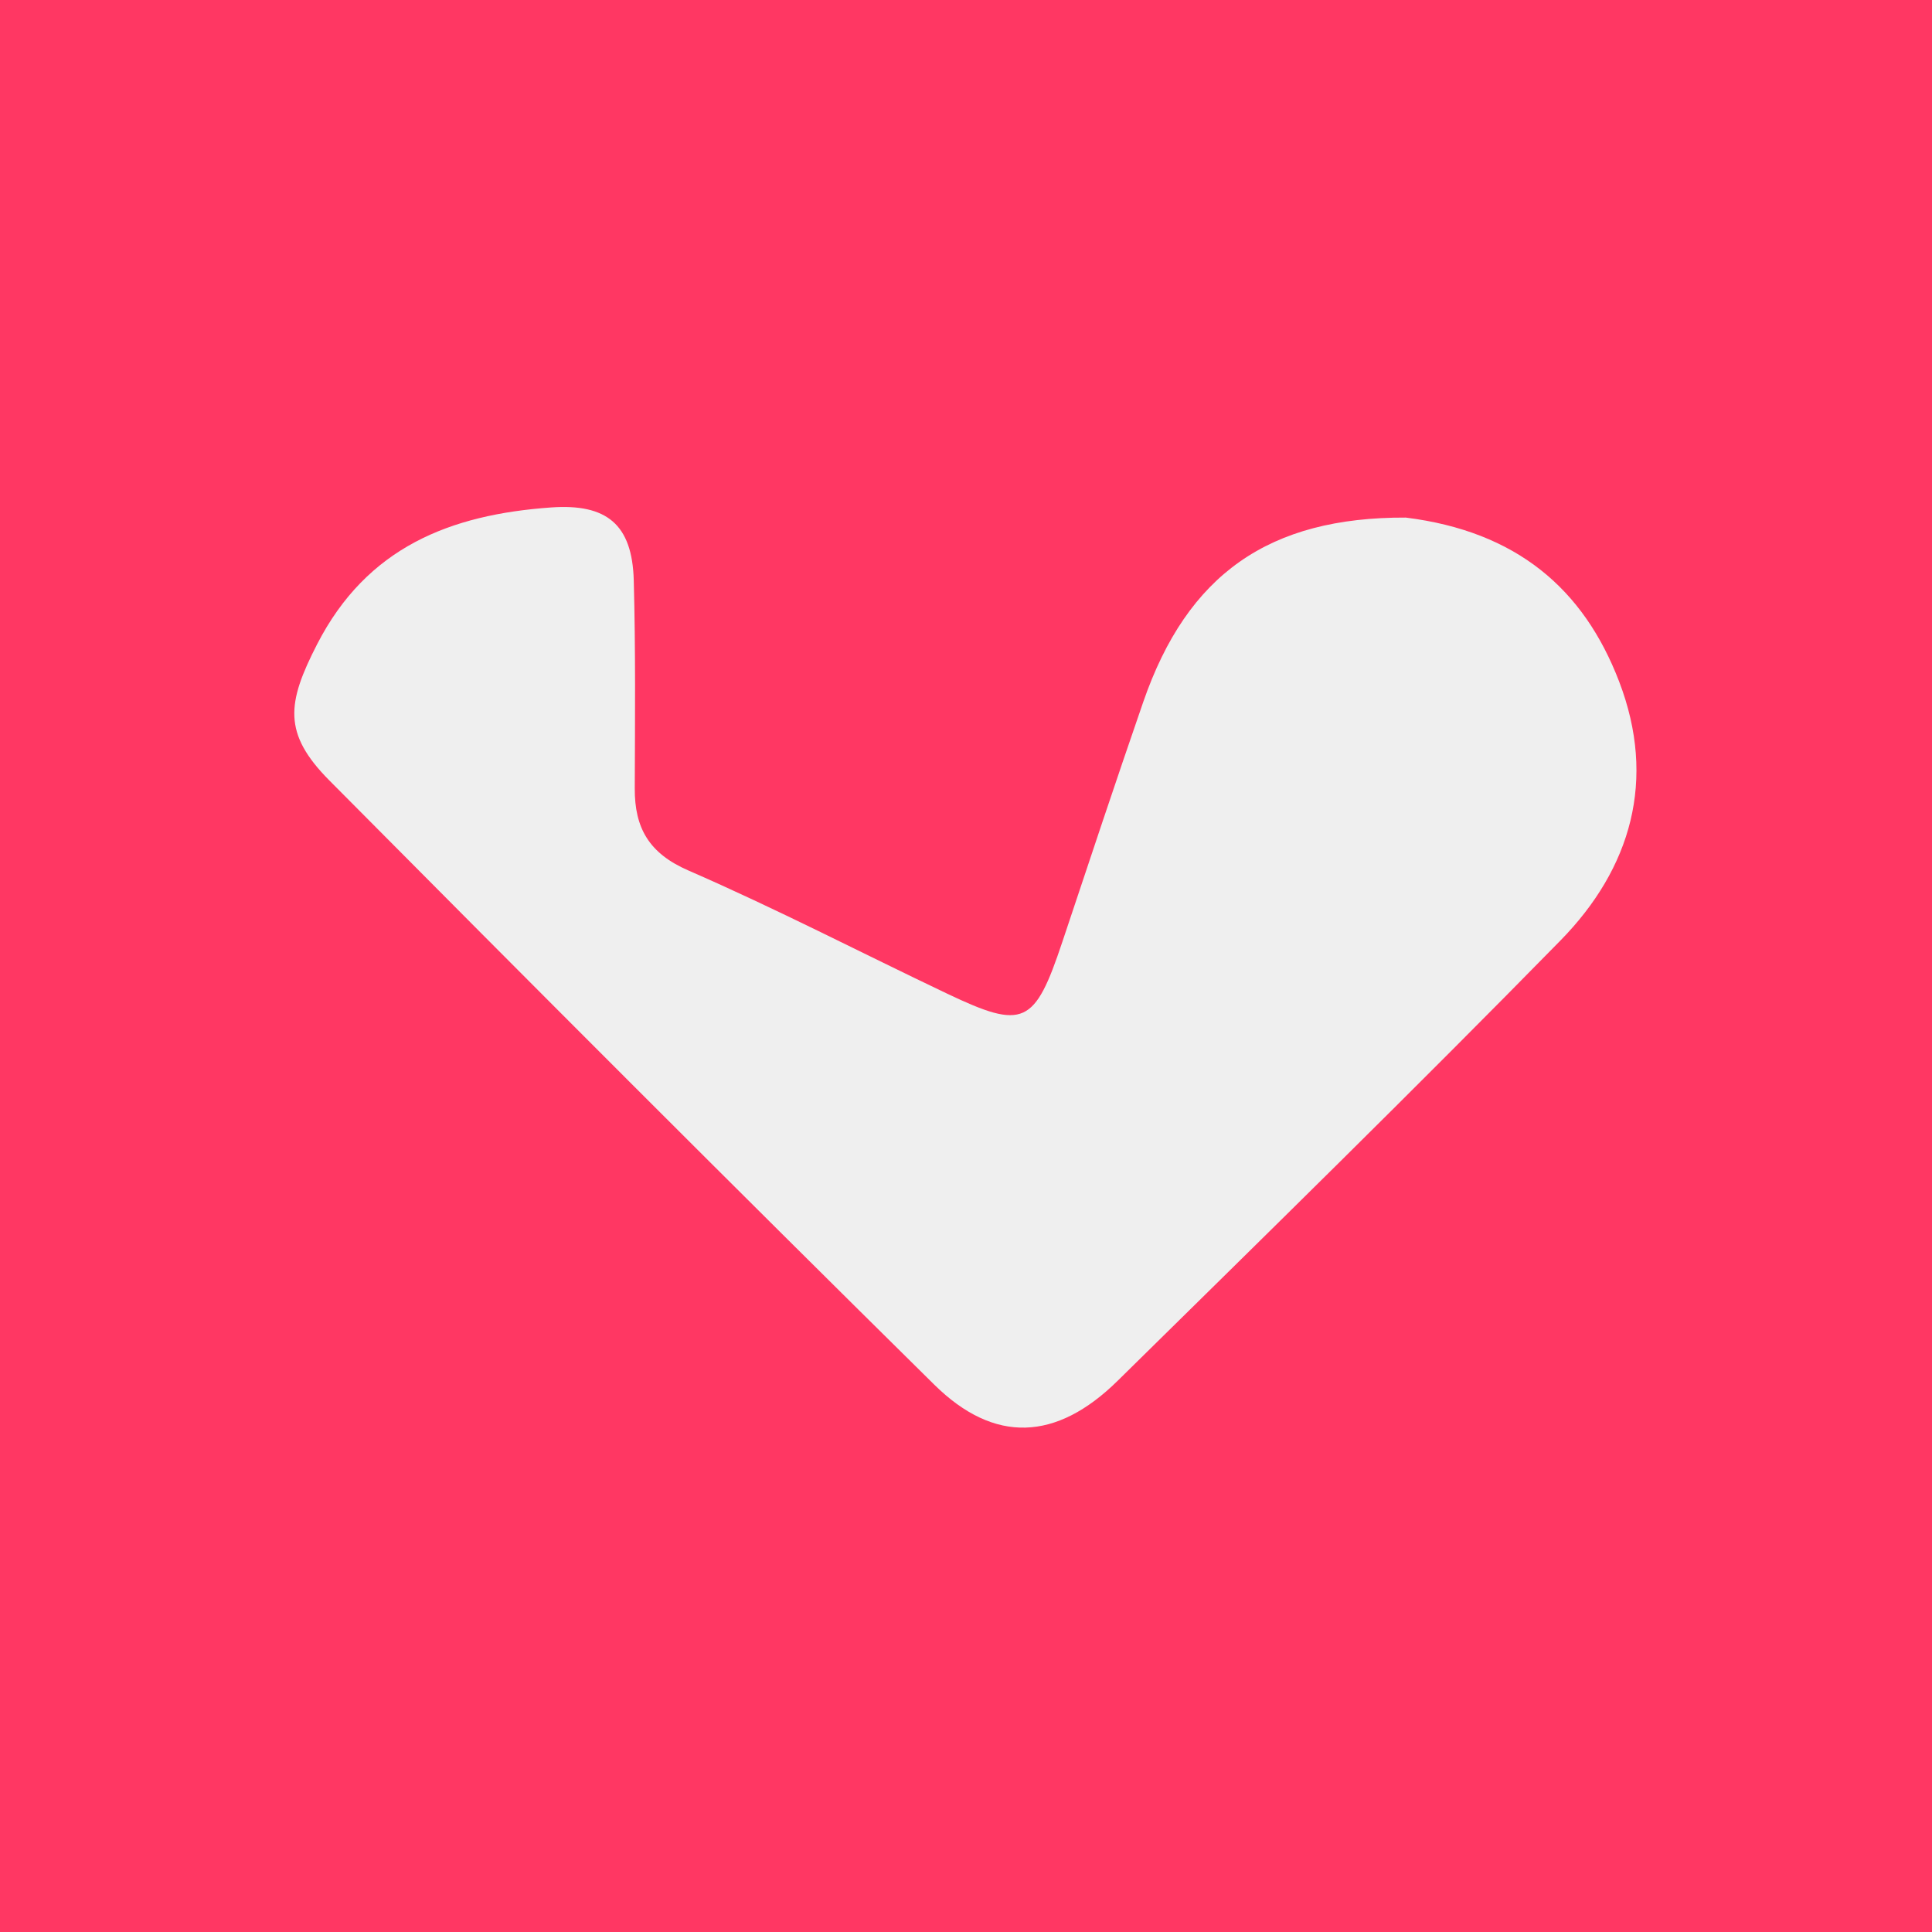
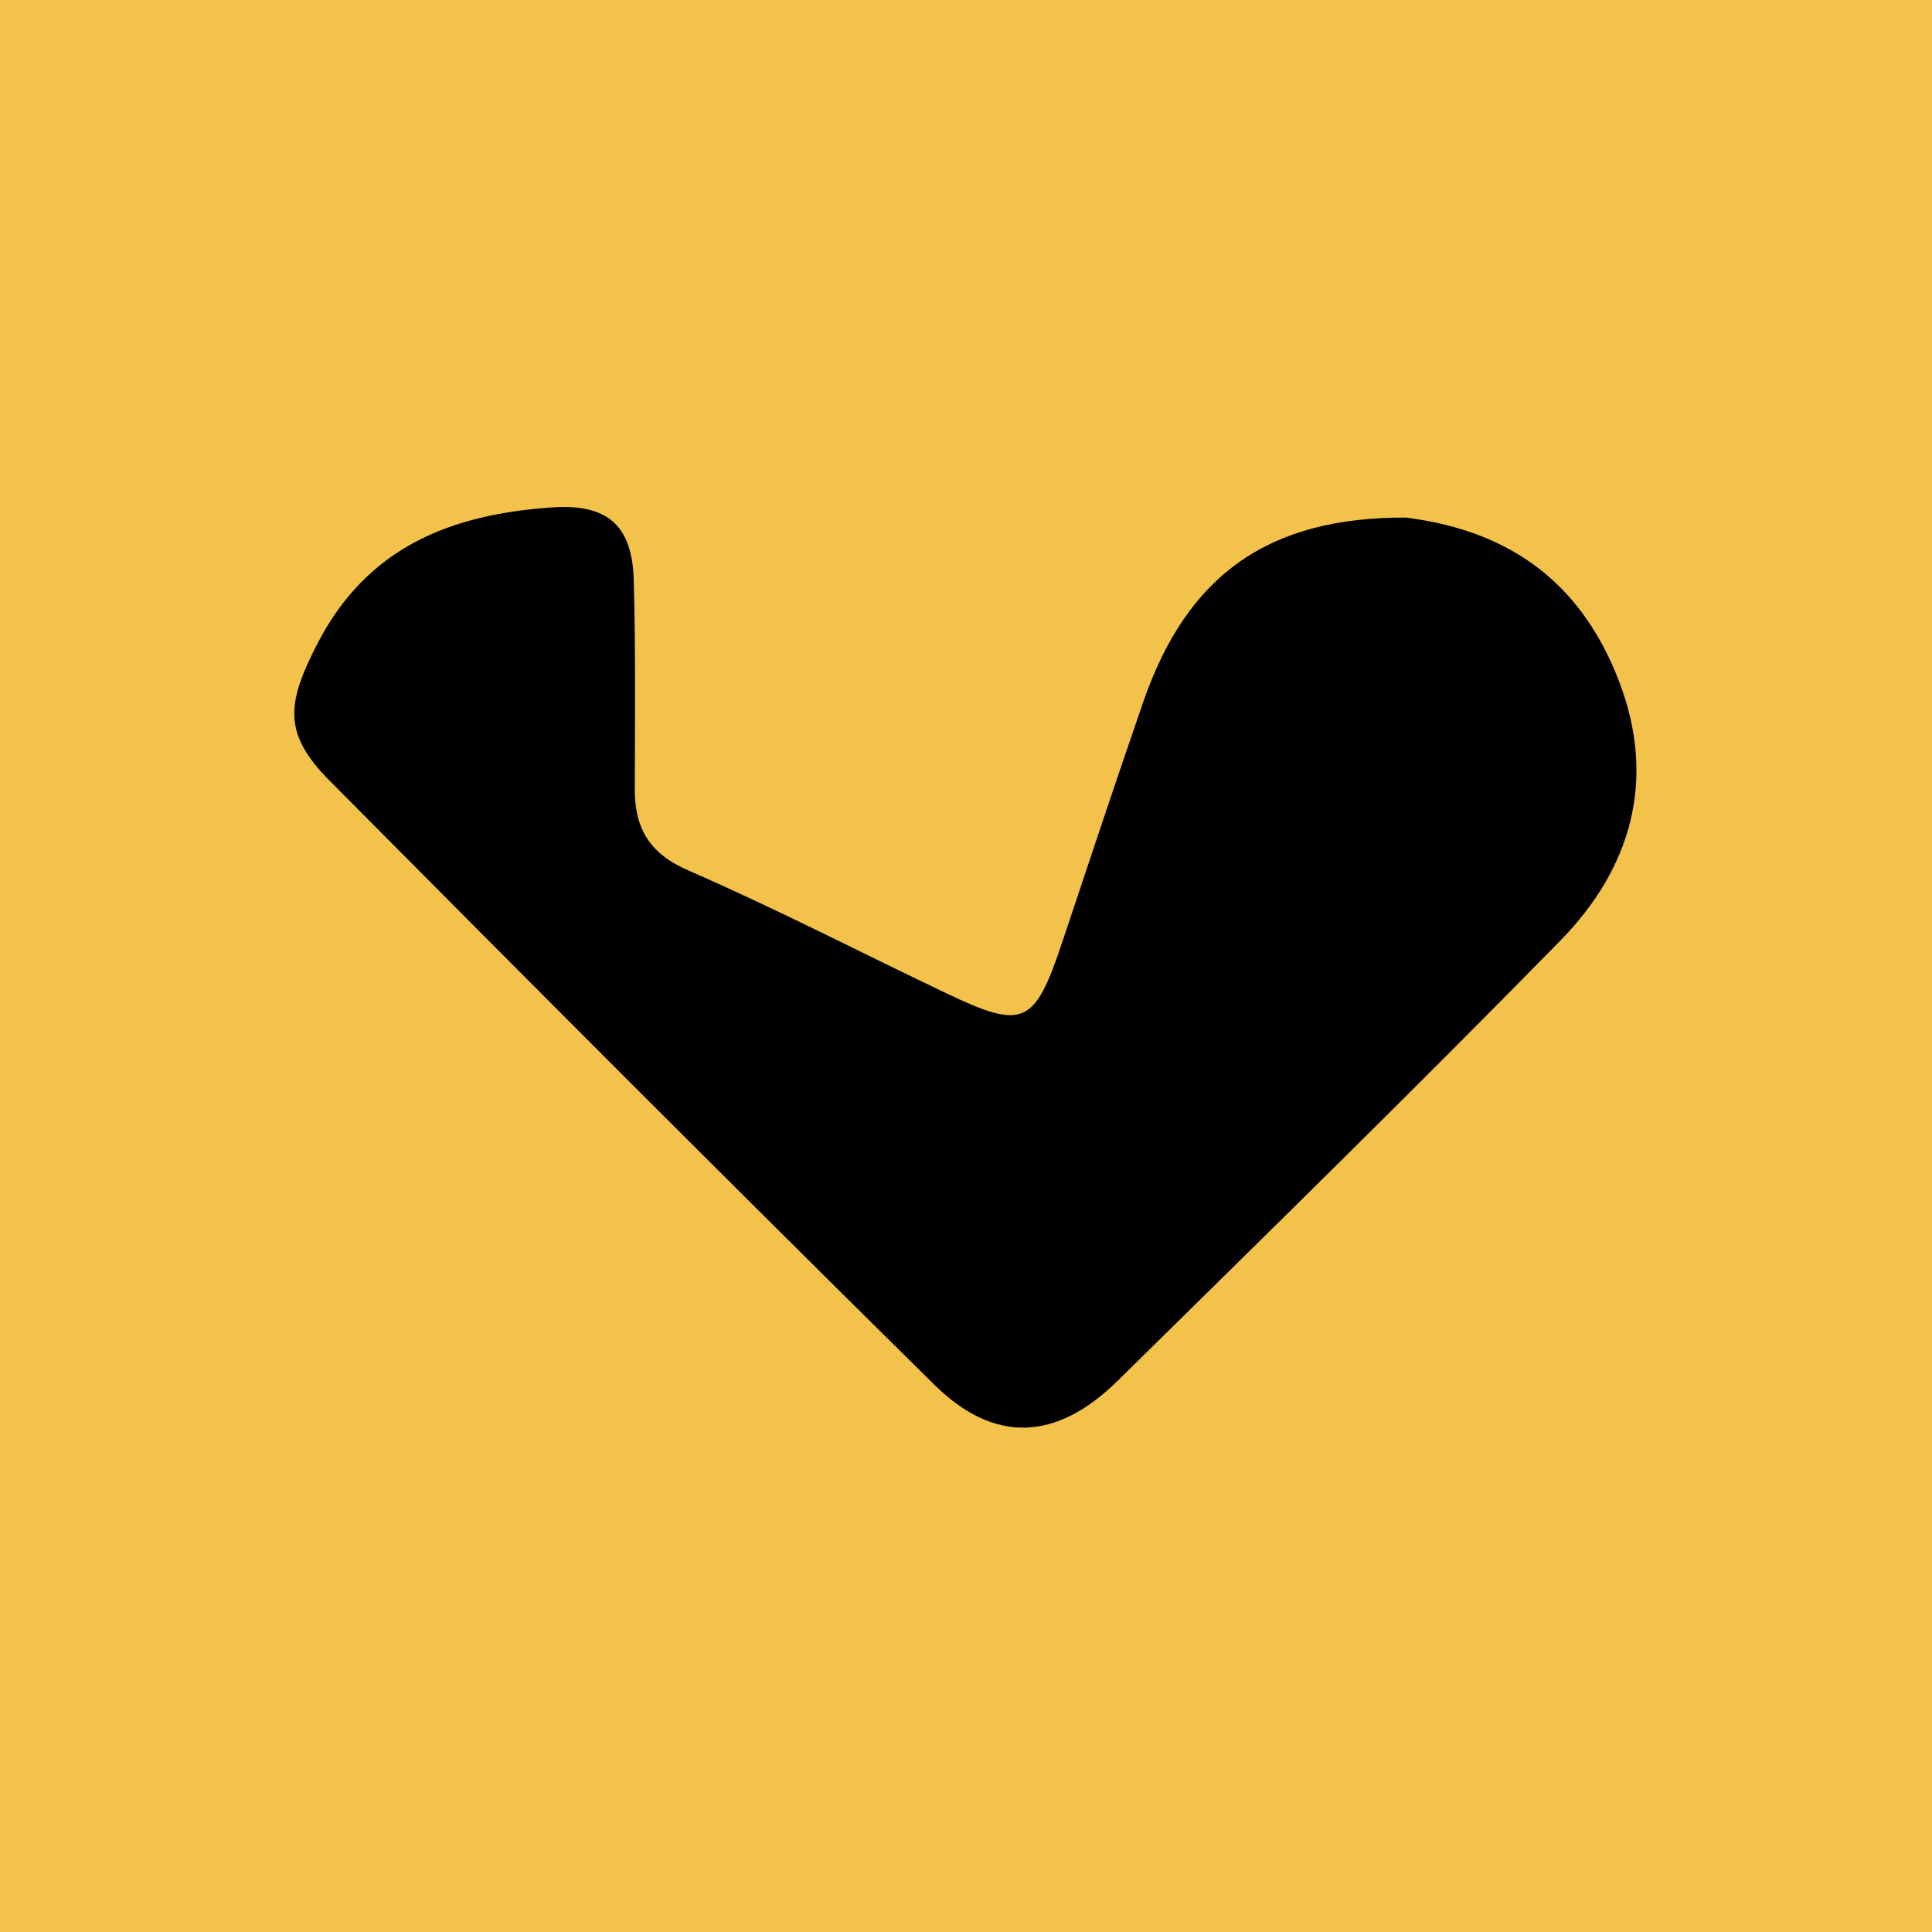
<svg xmlns="http://www.w3.org/2000/svg" width="100%" height="100%" viewBox="0 0 192 192" version="1.1" xml:space="preserve" style="fill-rule:evenodd;clip-rule:evenodd;stroke-linejoin:round;stroke-miterlimit:2;">
  <g transform="matrix(0.405088,0,0,0.405088,-5.354207,-5.354207)">
-     <rect x="-9" y="-9" width="511" height="511" style="fill:rgb(255,55,99);" />
+     <rect x="-9" y="-9" width="511" height="511" style="fill:rgb(242,194,75);" />
  </g>
  <g transform="matrix(1.118715,0,0,1.118715,-184.9787,-184.8176)">
-     <rect x="181" y="201" width="143" height="105" style="fill:rgb(239,239,239);" />
+     <rect x="181" y="201" width="143" height="105" />
  </g>
  <g transform="matrix(1.118715,0,0,1.118715,-184.9787,-184.8176)">
-     <path d="M178.275,178.269C186.075,170.935 195.18,168.095 205.368,167.617C231.855,166.373 258.35,167.244 284.84,167.068C291.315,167.025 297.82,167.289 304.221,168.558C321.738,172.033 333.365,184.603 334.168,202.351C335.637,234.814 335.729,267.316 334.167,299.776C333.24,319.041 319.056,333.214 299.736,334.179C267.281,335.799 234.78,335.836 202.326,334.176C182.259,333.15 168.51,317.944 167.608,297.786C166.385,270.463 167.176,243.138 167.116,215.815C167.103,209.701 167.342,203.522 168.515,197.425C169.909,190.178 172.894,183.837 178.275,178.269M290.234,211.184C278.094,211.136 270.837,216.199 266.906,227.567C264.457,234.648 262.094,241.759 259.723,248.868C257.265,256.238 256.294,256.713 249.505,253.483C241.835,249.834 234.284,245.919 226.501,242.533C223.006,241.012 221.724,238.767 221.737,235.251C221.759,229.086 221.815,222.918 221.648,216.757C221.514,211.804 219.264,209.929 214.296,210.284C205.382,210.92 197.954,213.79 193.514,222.446C190.848,227.645 190.444,230.34 194.605,234.533C212.441,252.502 230.324,270.426 248.344,288.21C253.688,293.483 259.191,293.221 264.63,287.868C277.81,274.895 291.031,261.96 303.972,248.75C310.257,242.334 312.521,234.47 309.186,225.759C306.024,217.499 300.069,212.413 290.234,211.184Z" style="fill:rgb(255,55,99);fill-rule:nonzero;" />
+     <path d="M178.275,178.269C186.075,170.935 195.18,168.095 205.368,167.617C231.855,166.373 258.35,167.244 284.84,167.068C291.315,167.025 297.82,167.289 304.221,168.558C321.738,172.033 333.365,184.603 334.168,202.351C335.637,234.814 335.729,267.316 334.167,299.776C333.24,319.041 319.056,333.214 299.736,334.179C267.281,335.799 234.78,335.836 202.326,334.176C182.259,333.15 168.51,317.944 167.608,297.786C166.385,270.463 167.176,243.138 167.116,215.815C167.103,209.701 167.342,203.522 168.515,197.425C169.909,190.178 172.894,183.837 178.275,178.269M290.234,211.184C278.094,211.136 270.837,216.199 266.906,227.567C264.457,234.648 262.094,241.759 259.723,248.868C257.265,256.238 256.294,256.713 249.505,253.483C241.835,249.834 234.284,245.919 226.501,242.533C223.006,241.012 221.724,238.767 221.737,235.251C221.759,229.086 221.815,222.918 221.648,216.757C221.514,211.804 219.264,209.929 214.296,210.284C205.382,210.92 197.954,213.79 193.514,222.446C190.848,227.645 190.444,230.34 194.605,234.533C212.441,252.502 230.324,270.426 248.344,288.21C253.688,293.483 259.191,293.221 264.63,287.868C277.81,274.895 291.031,261.96 303.972,248.75C310.257,242.334 312.521,234.47 309.186,225.759C306.024,217.499 300.069,212.413 290.234,211.184Z" style="fill:rgb(242,194,75);fill-rule:nonzero;" />
  </g>
</svg>
